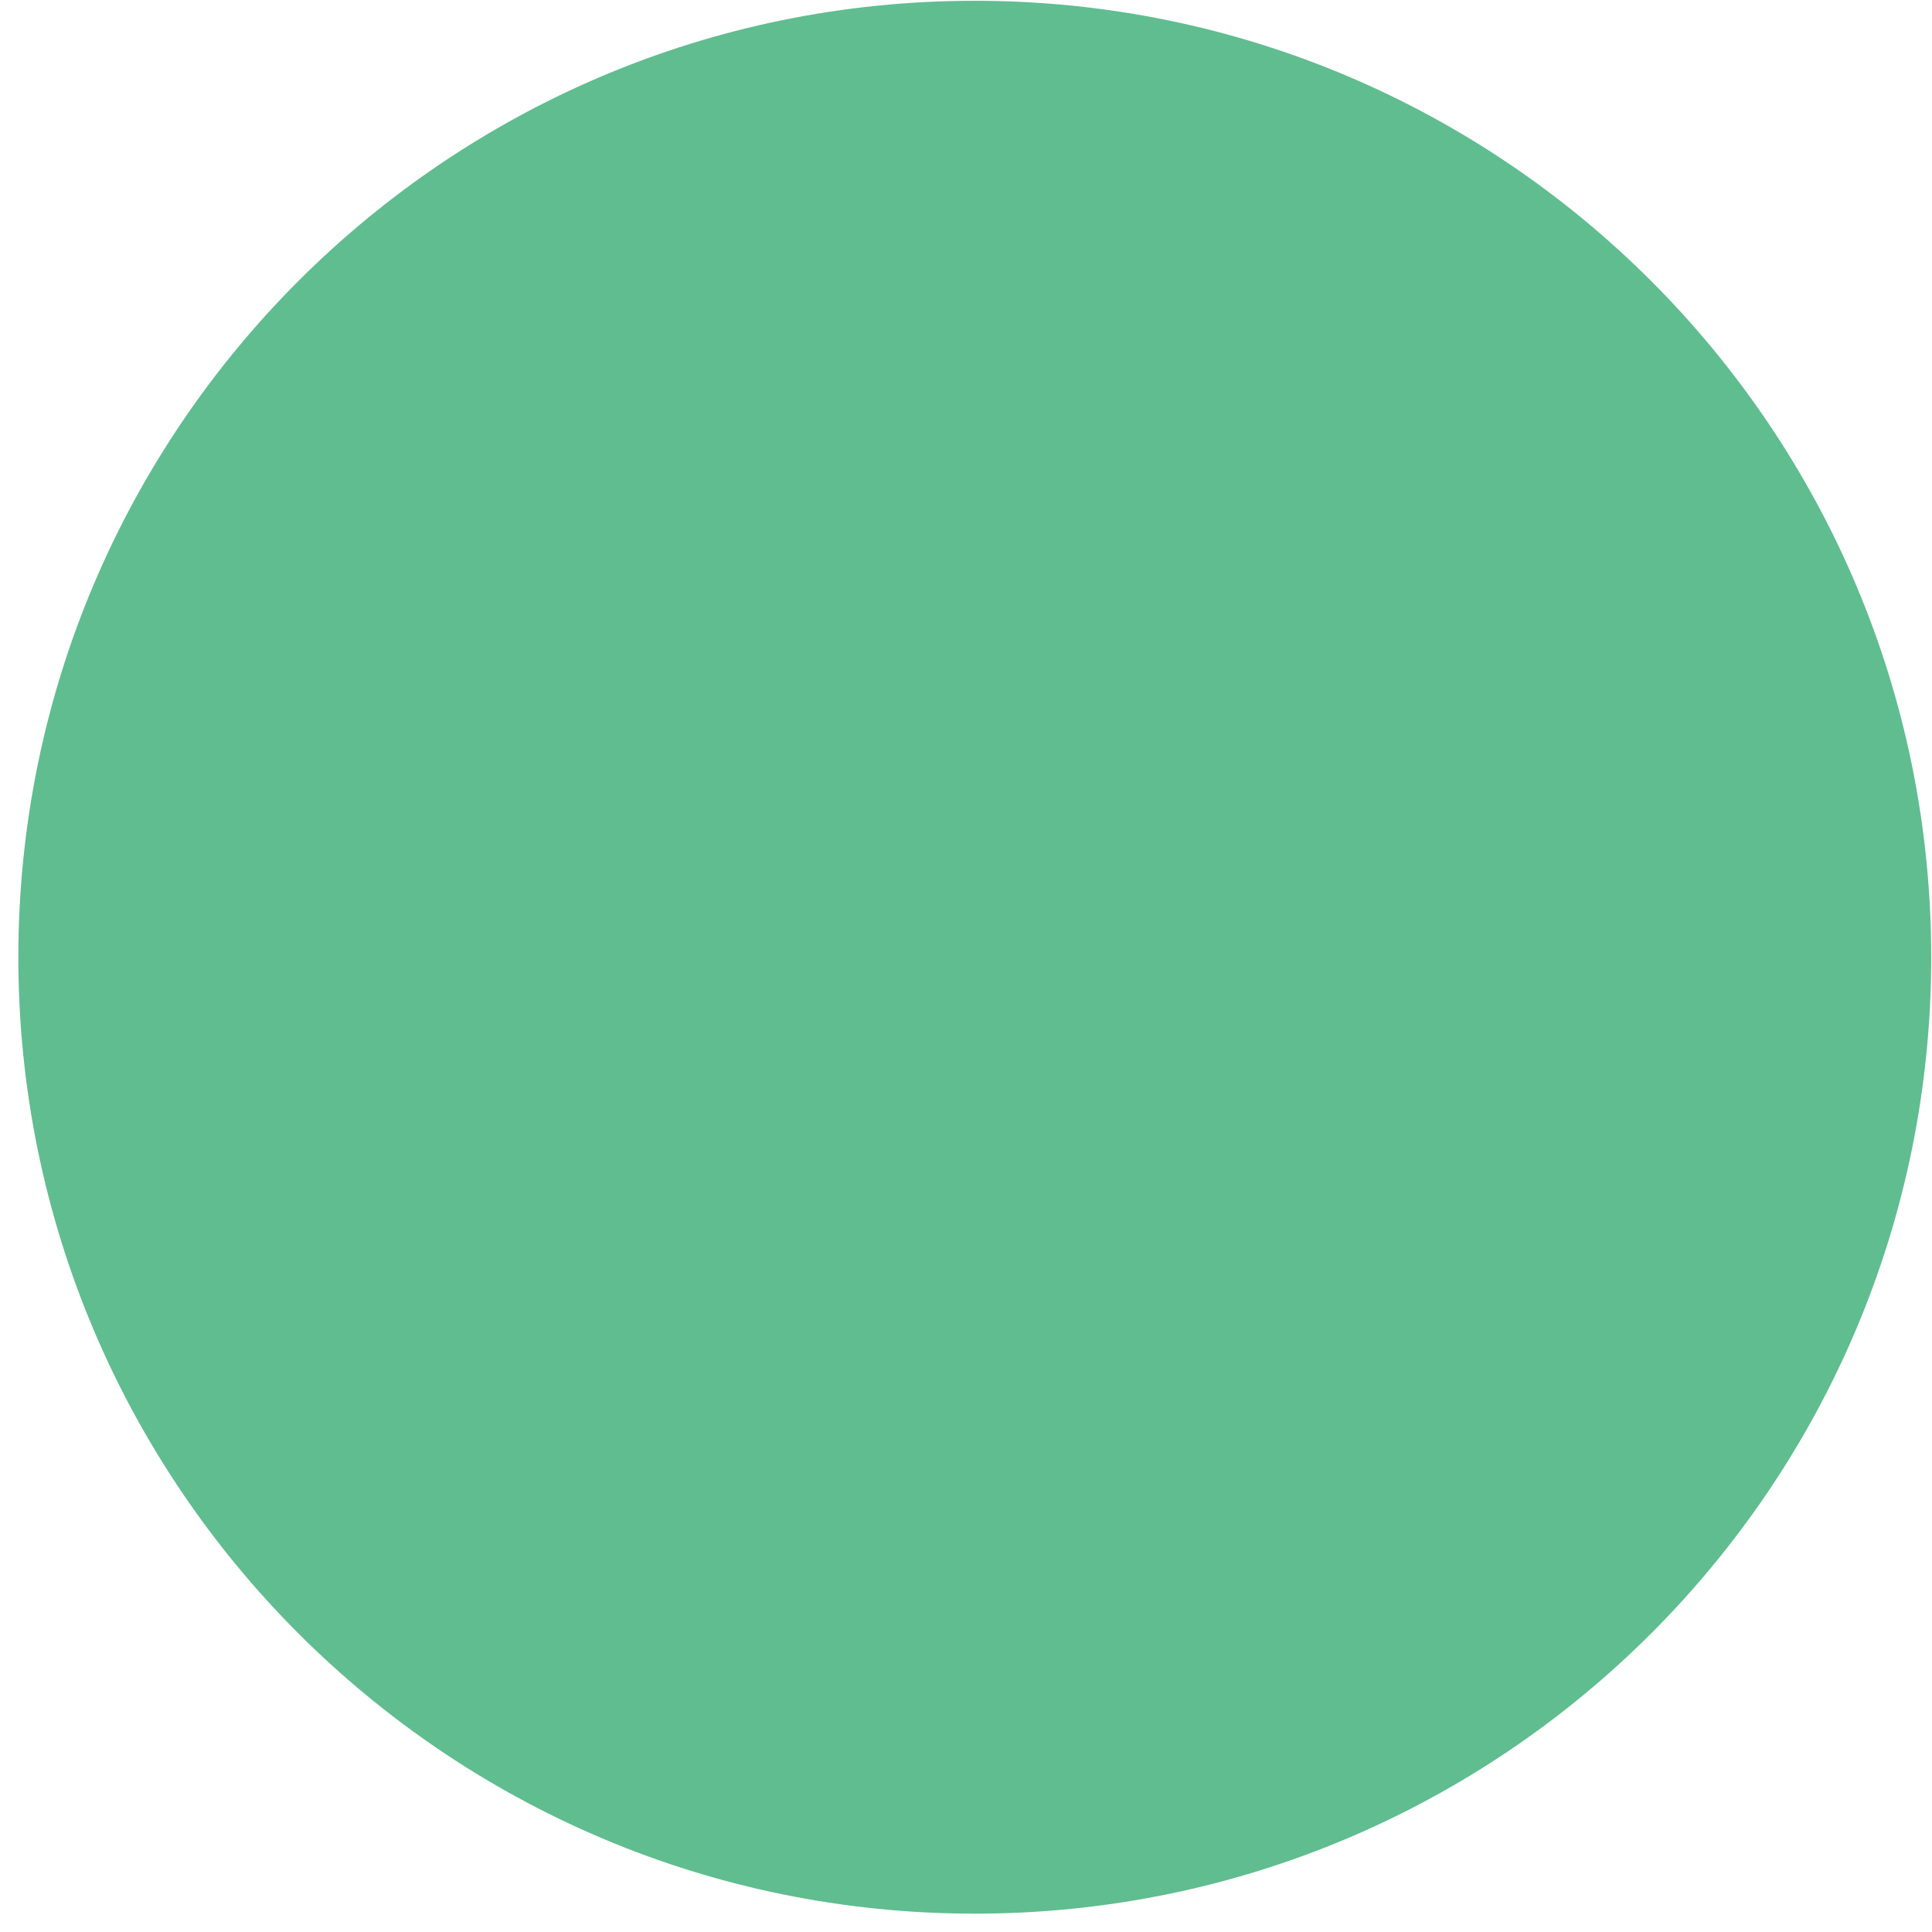
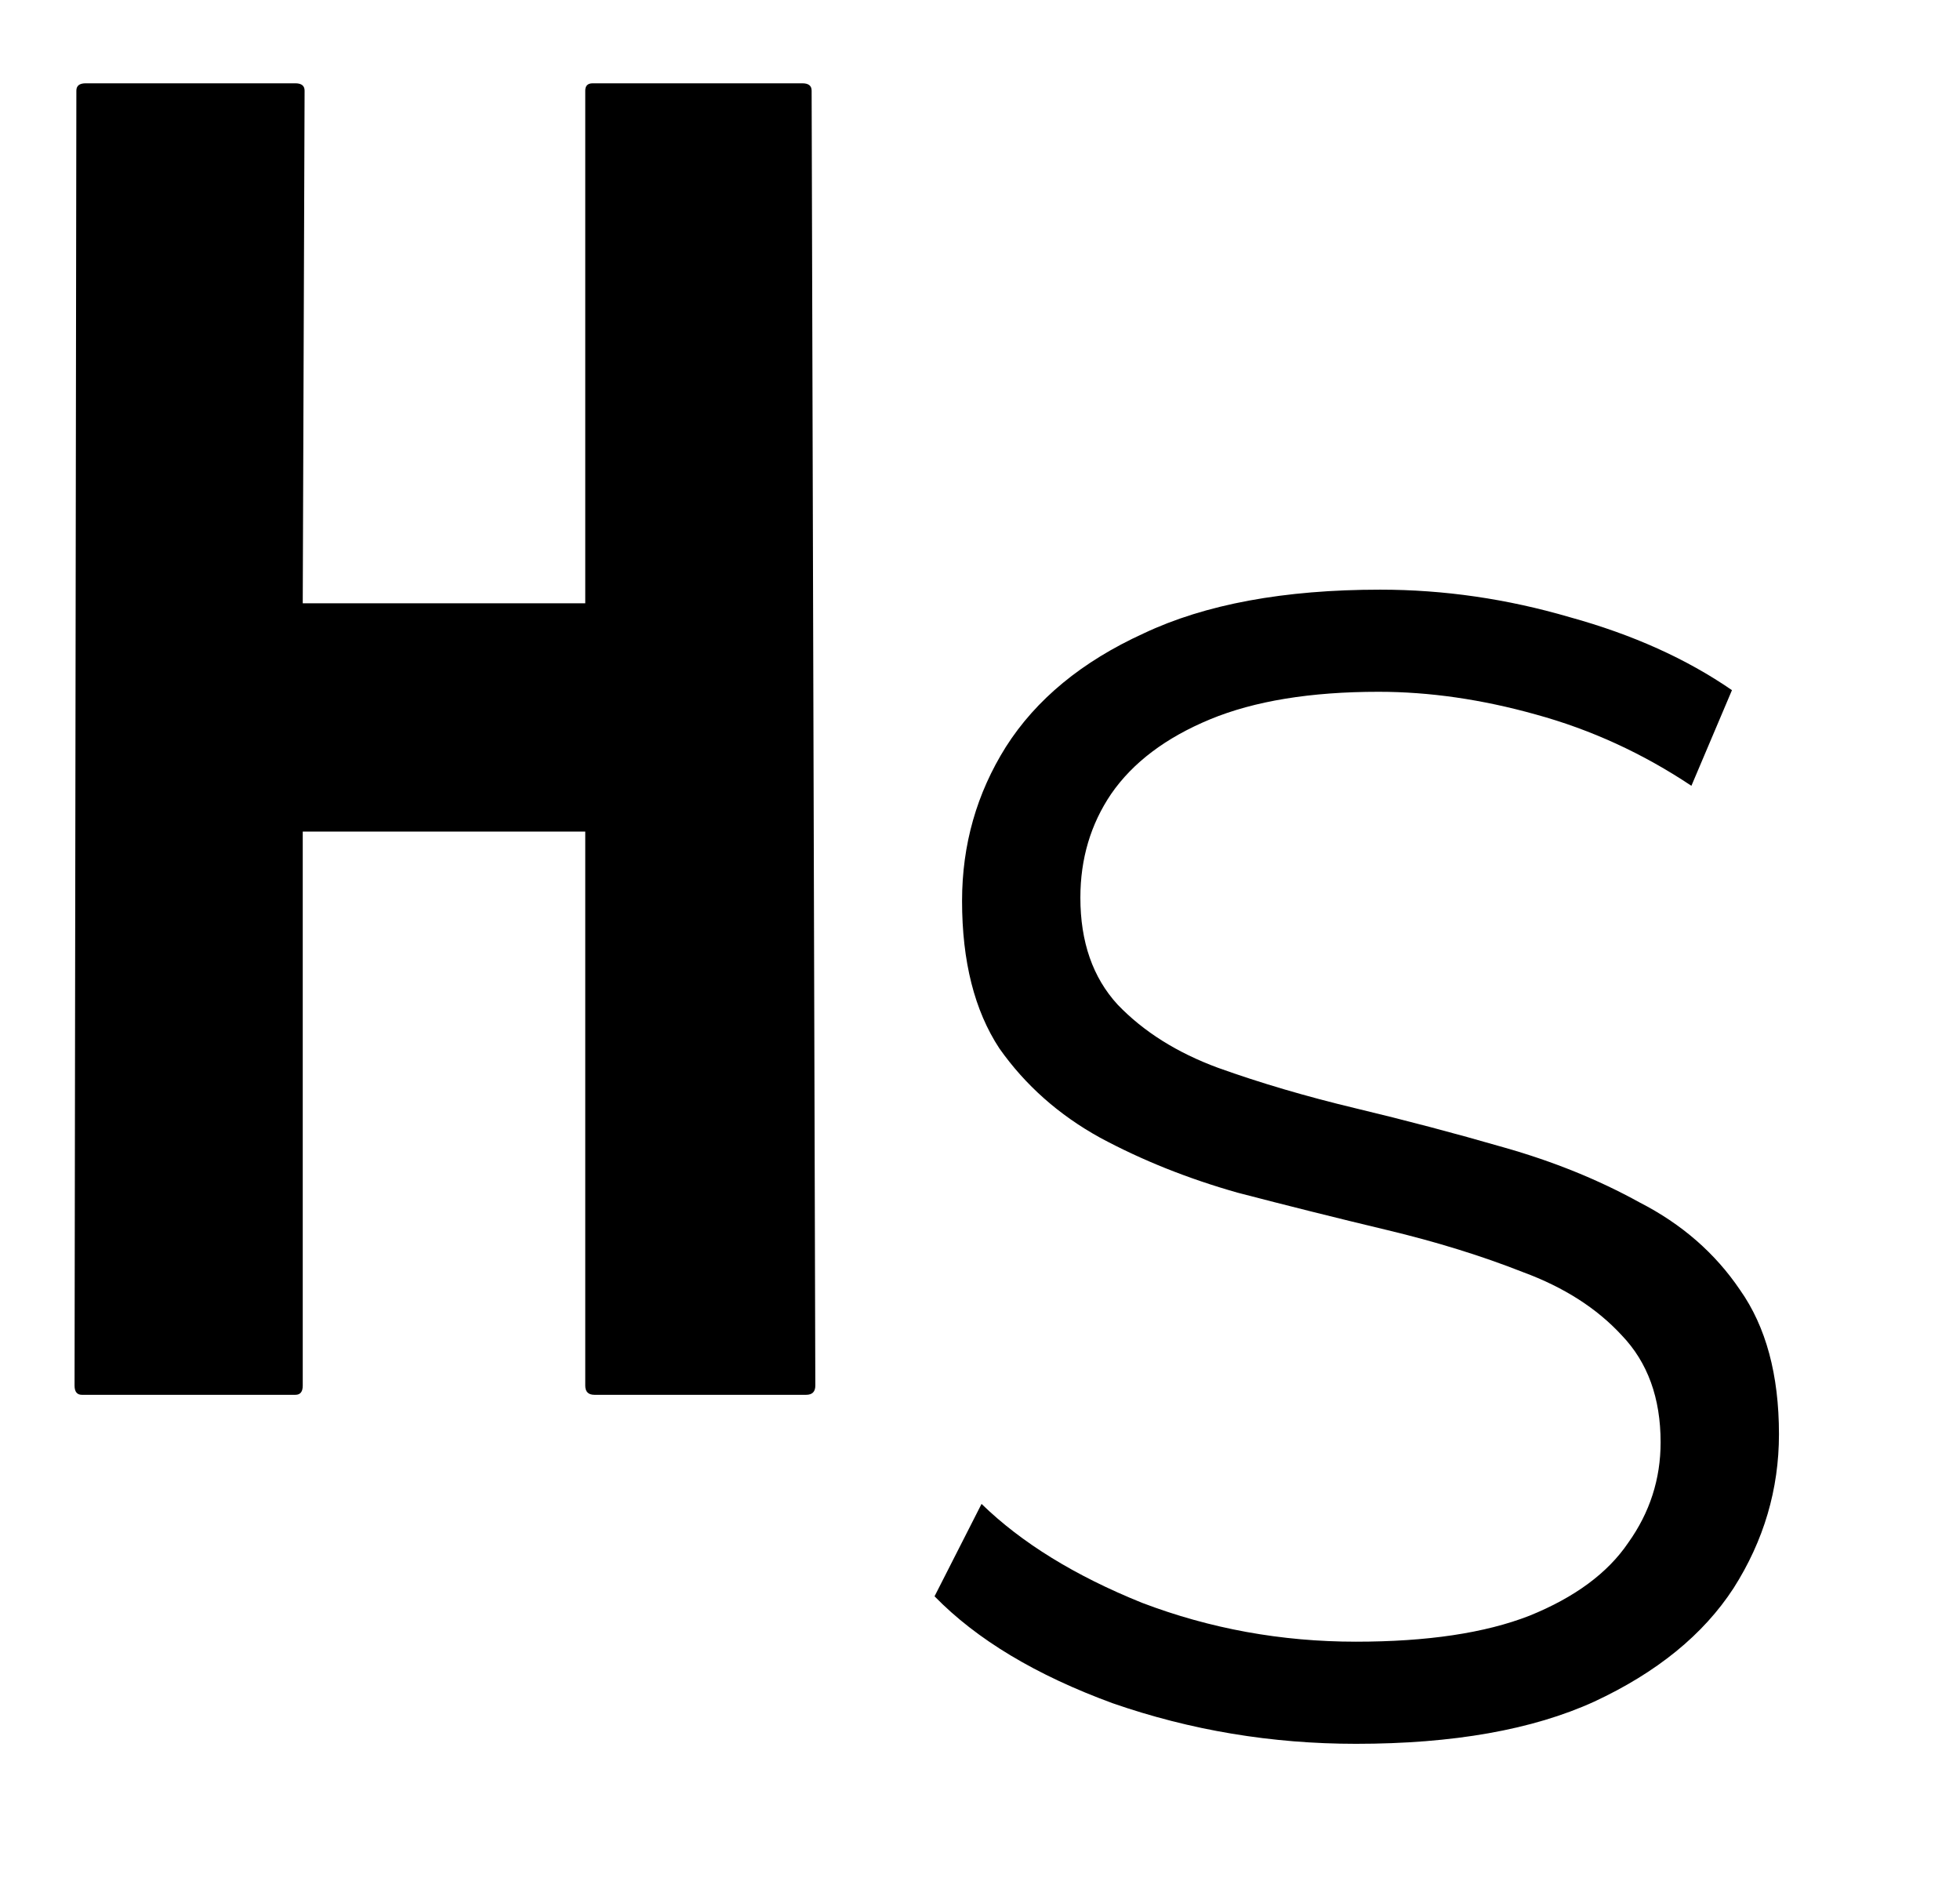
- <svg xmlns="http://www.w3.org/2000/svg" version="1.1" width="101" height="101">
-   <svg width="101" height="101" viewBox="0 0 101 101" fill="none">
-     <circle cx="50.959" cy="50.041" r="50" fill="#60BD8F" />
+ <svg xmlns="http://www.w3.org/2000/svg" version="1.1" width="52" height="50">
+   <svg width="52" height="50" viewBox="0 0 52 50" fill="none">
+     <path d="M35.974 46.258C33.737 46.258 31.587 45.9 29.523 45.183C27.488 44.438 25.912 43.492 24.794 42.345L26.041 39.894C27.101 40.926 28.52 41.8 30.297 42.517C32.103 43.205 33.995 43.549 35.974 43.549C37.865 43.549 39.399 43.32 40.575 42.861C41.779 42.374 42.653 41.729 43.197 40.926C43.771 40.123 44.057 39.235 44.057 38.26C44.057 37.085 43.714 36.139 43.026 35.422C42.366 34.705 41.492 34.146 40.403 33.745C39.313 33.315 38.109 32.942 36.791 32.627C35.472 32.312 34.153 31.982 32.834 31.638C31.516 31.265 30.297 30.778 29.18 30.176C28.09 29.574 27.201 28.786 26.514 27.811C25.854 26.808 25.524 25.503 25.524 23.898C25.524 22.407 25.912 21.046 26.686 19.813C27.488 18.552 28.706 17.548 30.34 16.803C31.974 16.029 34.067 15.642 36.618 15.642C38.31 15.642 39.987 15.886 41.65 16.373C43.312 16.832 44.745 17.477 45.95 18.308L44.874 20.845C43.584 19.985 42.209 19.354 40.746 18.953C39.313 18.552 37.923 18.351 36.575 18.351C34.77 18.351 33.279 18.595 32.103 19.082C30.928 19.569 30.054 20.229 29.48 21.06C28.936 21.863 28.663 22.78 28.663 23.812C28.663 24.987 28.993 25.933 29.652 26.65C30.34 27.367 31.229 27.926 32.319 28.327C33.437 28.728 34.655 29.087 35.974 29.402C37.292 29.717 38.596 30.061 39.886 30.434C41.205 30.807 42.409 31.294 43.498 31.896C44.617 32.469 45.505 33.243 46.164 34.218C46.852 35.193 47.197 36.468 47.197 38.045C47.197 39.507 46.795 40.869 45.992 42.13C45.19 43.363 43.957 44.366 42.294 45.14C40.66 45.885 38.553 46.258 35.974 46.258Z" fill="black" />
+     <path d="M7.837 37H2.173C2.043 37 1.978 36.919 1.978 36.756L2.026 2.405C2.026 2.275 2.108 2.21 2.271 2.21H7.837C8 2.21 8.081 2.275 8.081 2.405L8.032 16.004H15.527V2.405C15.527 2.275 15.592 2.21 15.723 2.21H21.289C21.452 2.21 21.533 2.275 21.533 2.405L21.631 36.756C21.631 36.919 21.549 37 21.387 37H15.771C15.609 37 15.527 36.919 15.527 36.756V22.059H8.032V36.756C8.032 36.919 7.967 37 7.837 37Z" fill="black" />
  </svg>
  <style>@media (prefers-color-scheme: light) { :root { filter: none; } }
+ @media (prefers-color-scheme: dark) { :root { filter: none; } }
</style>
</svg>
